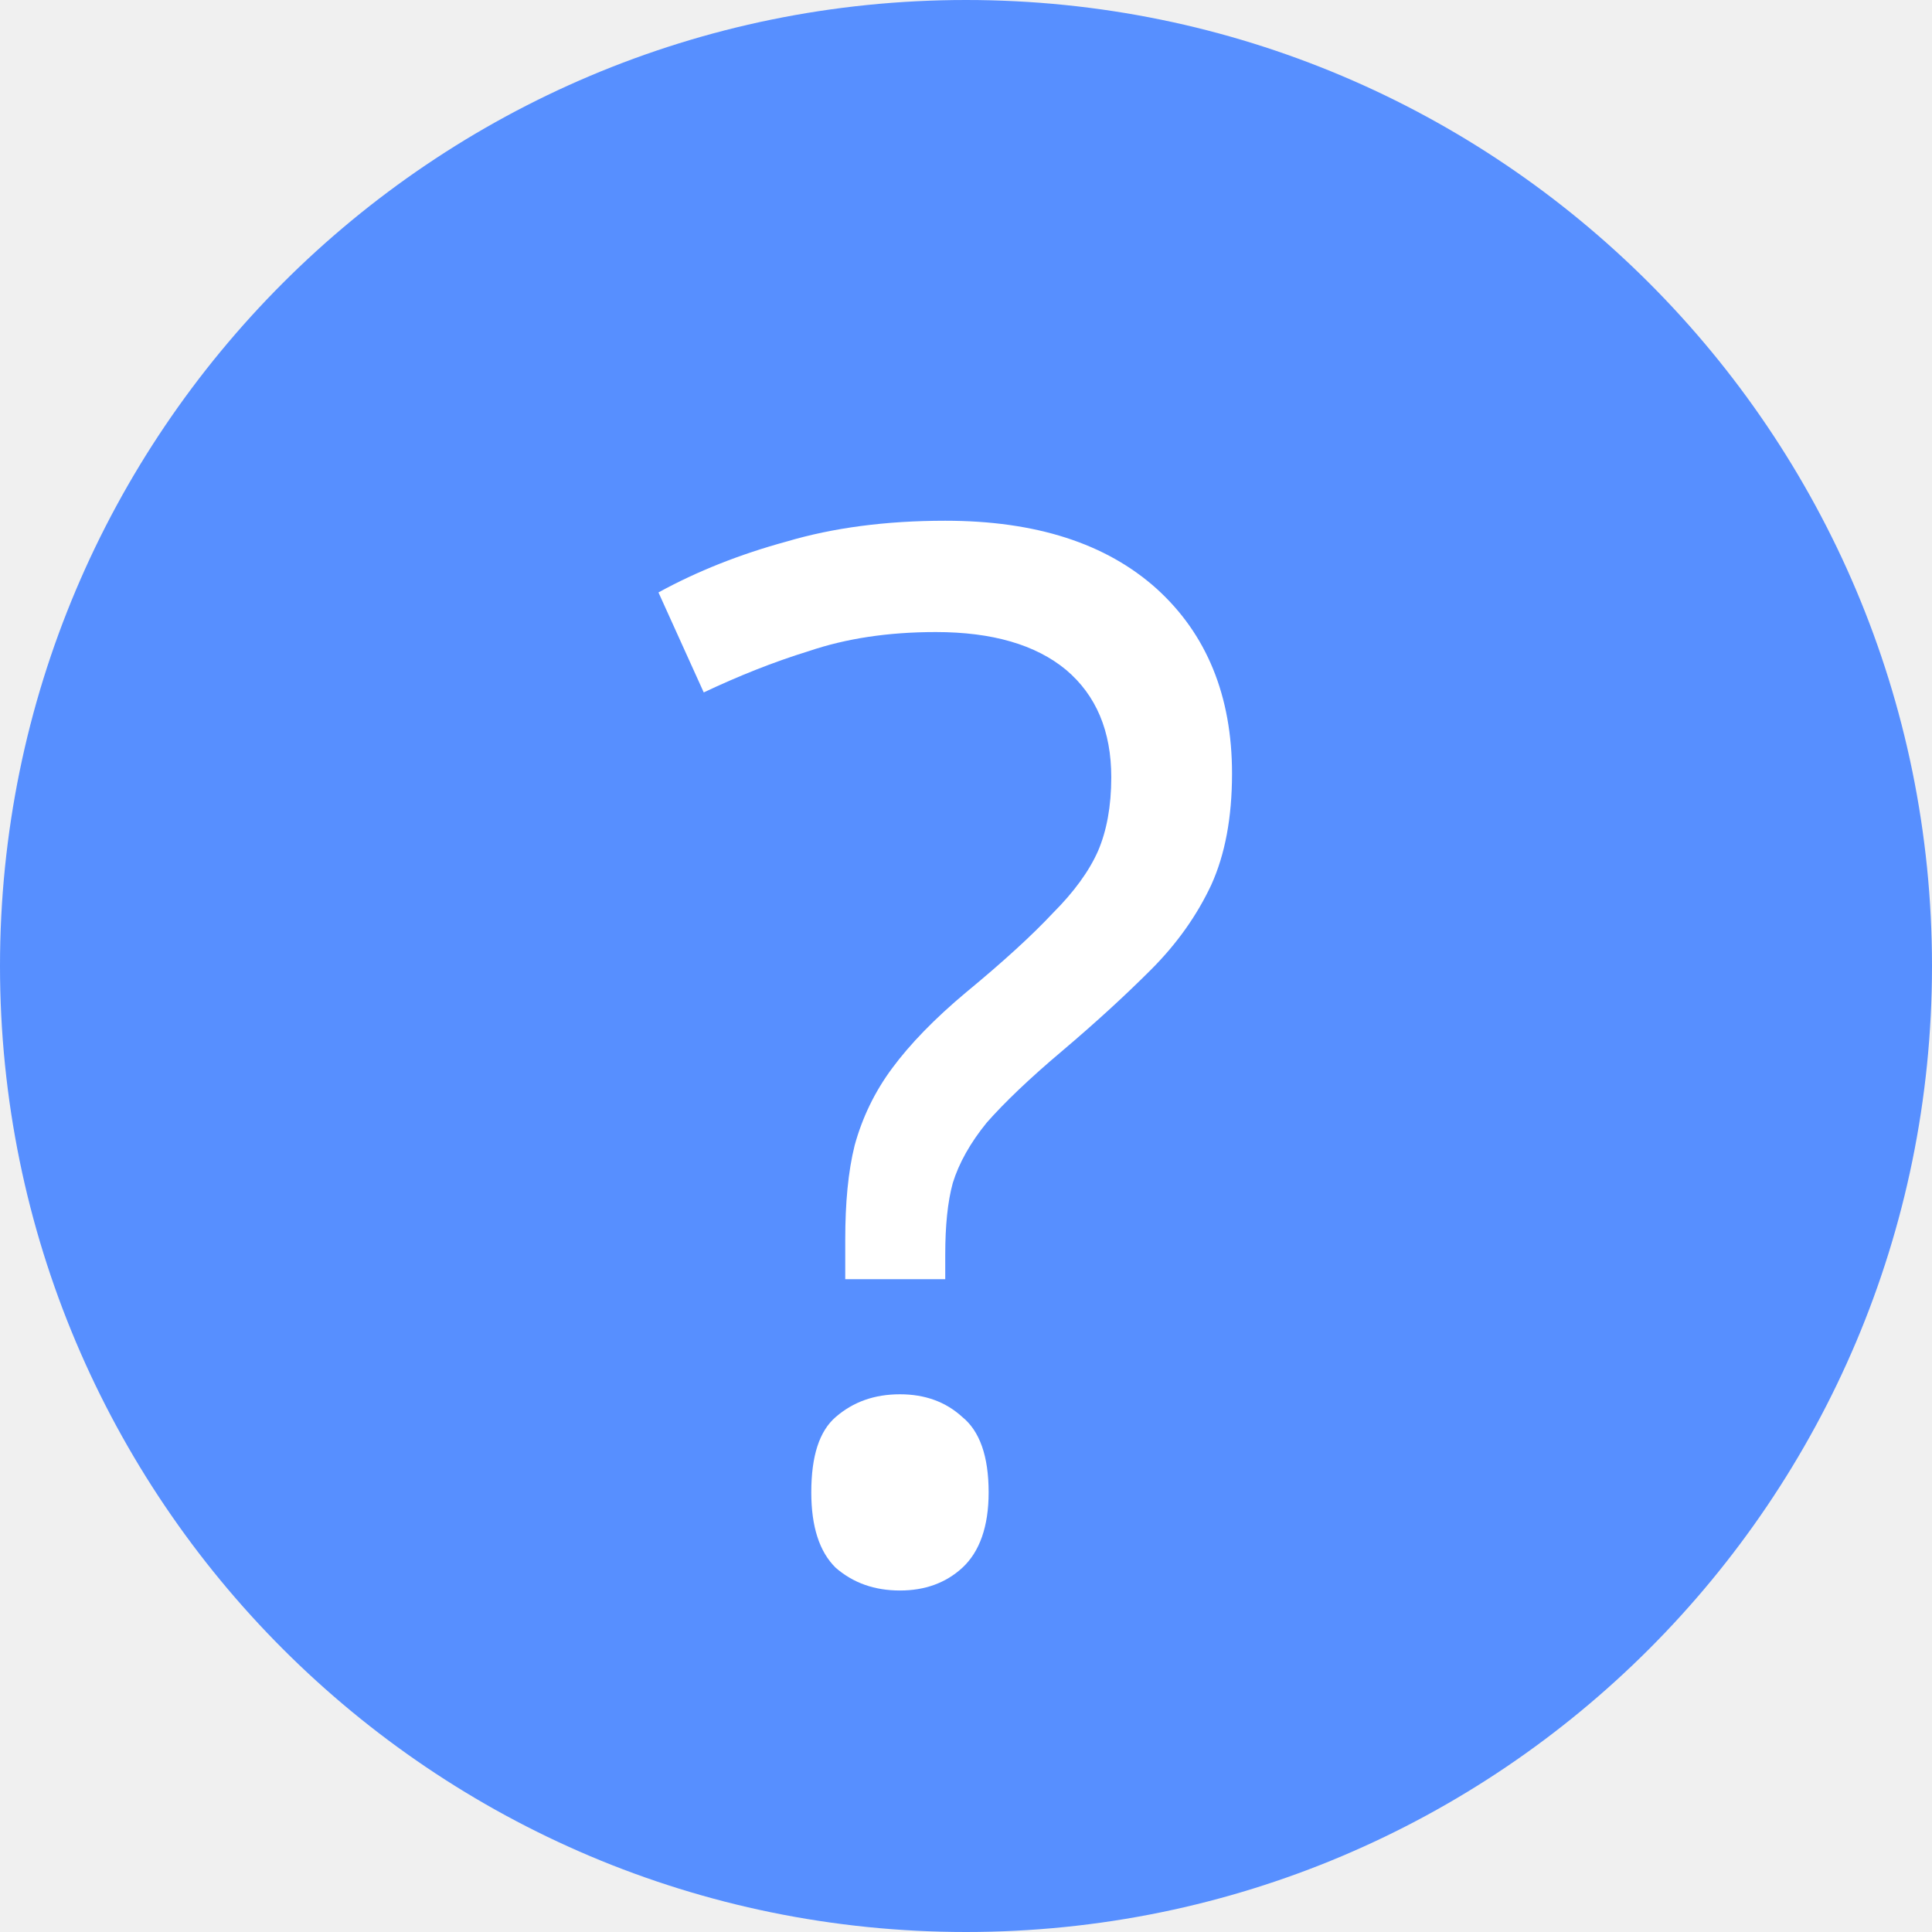
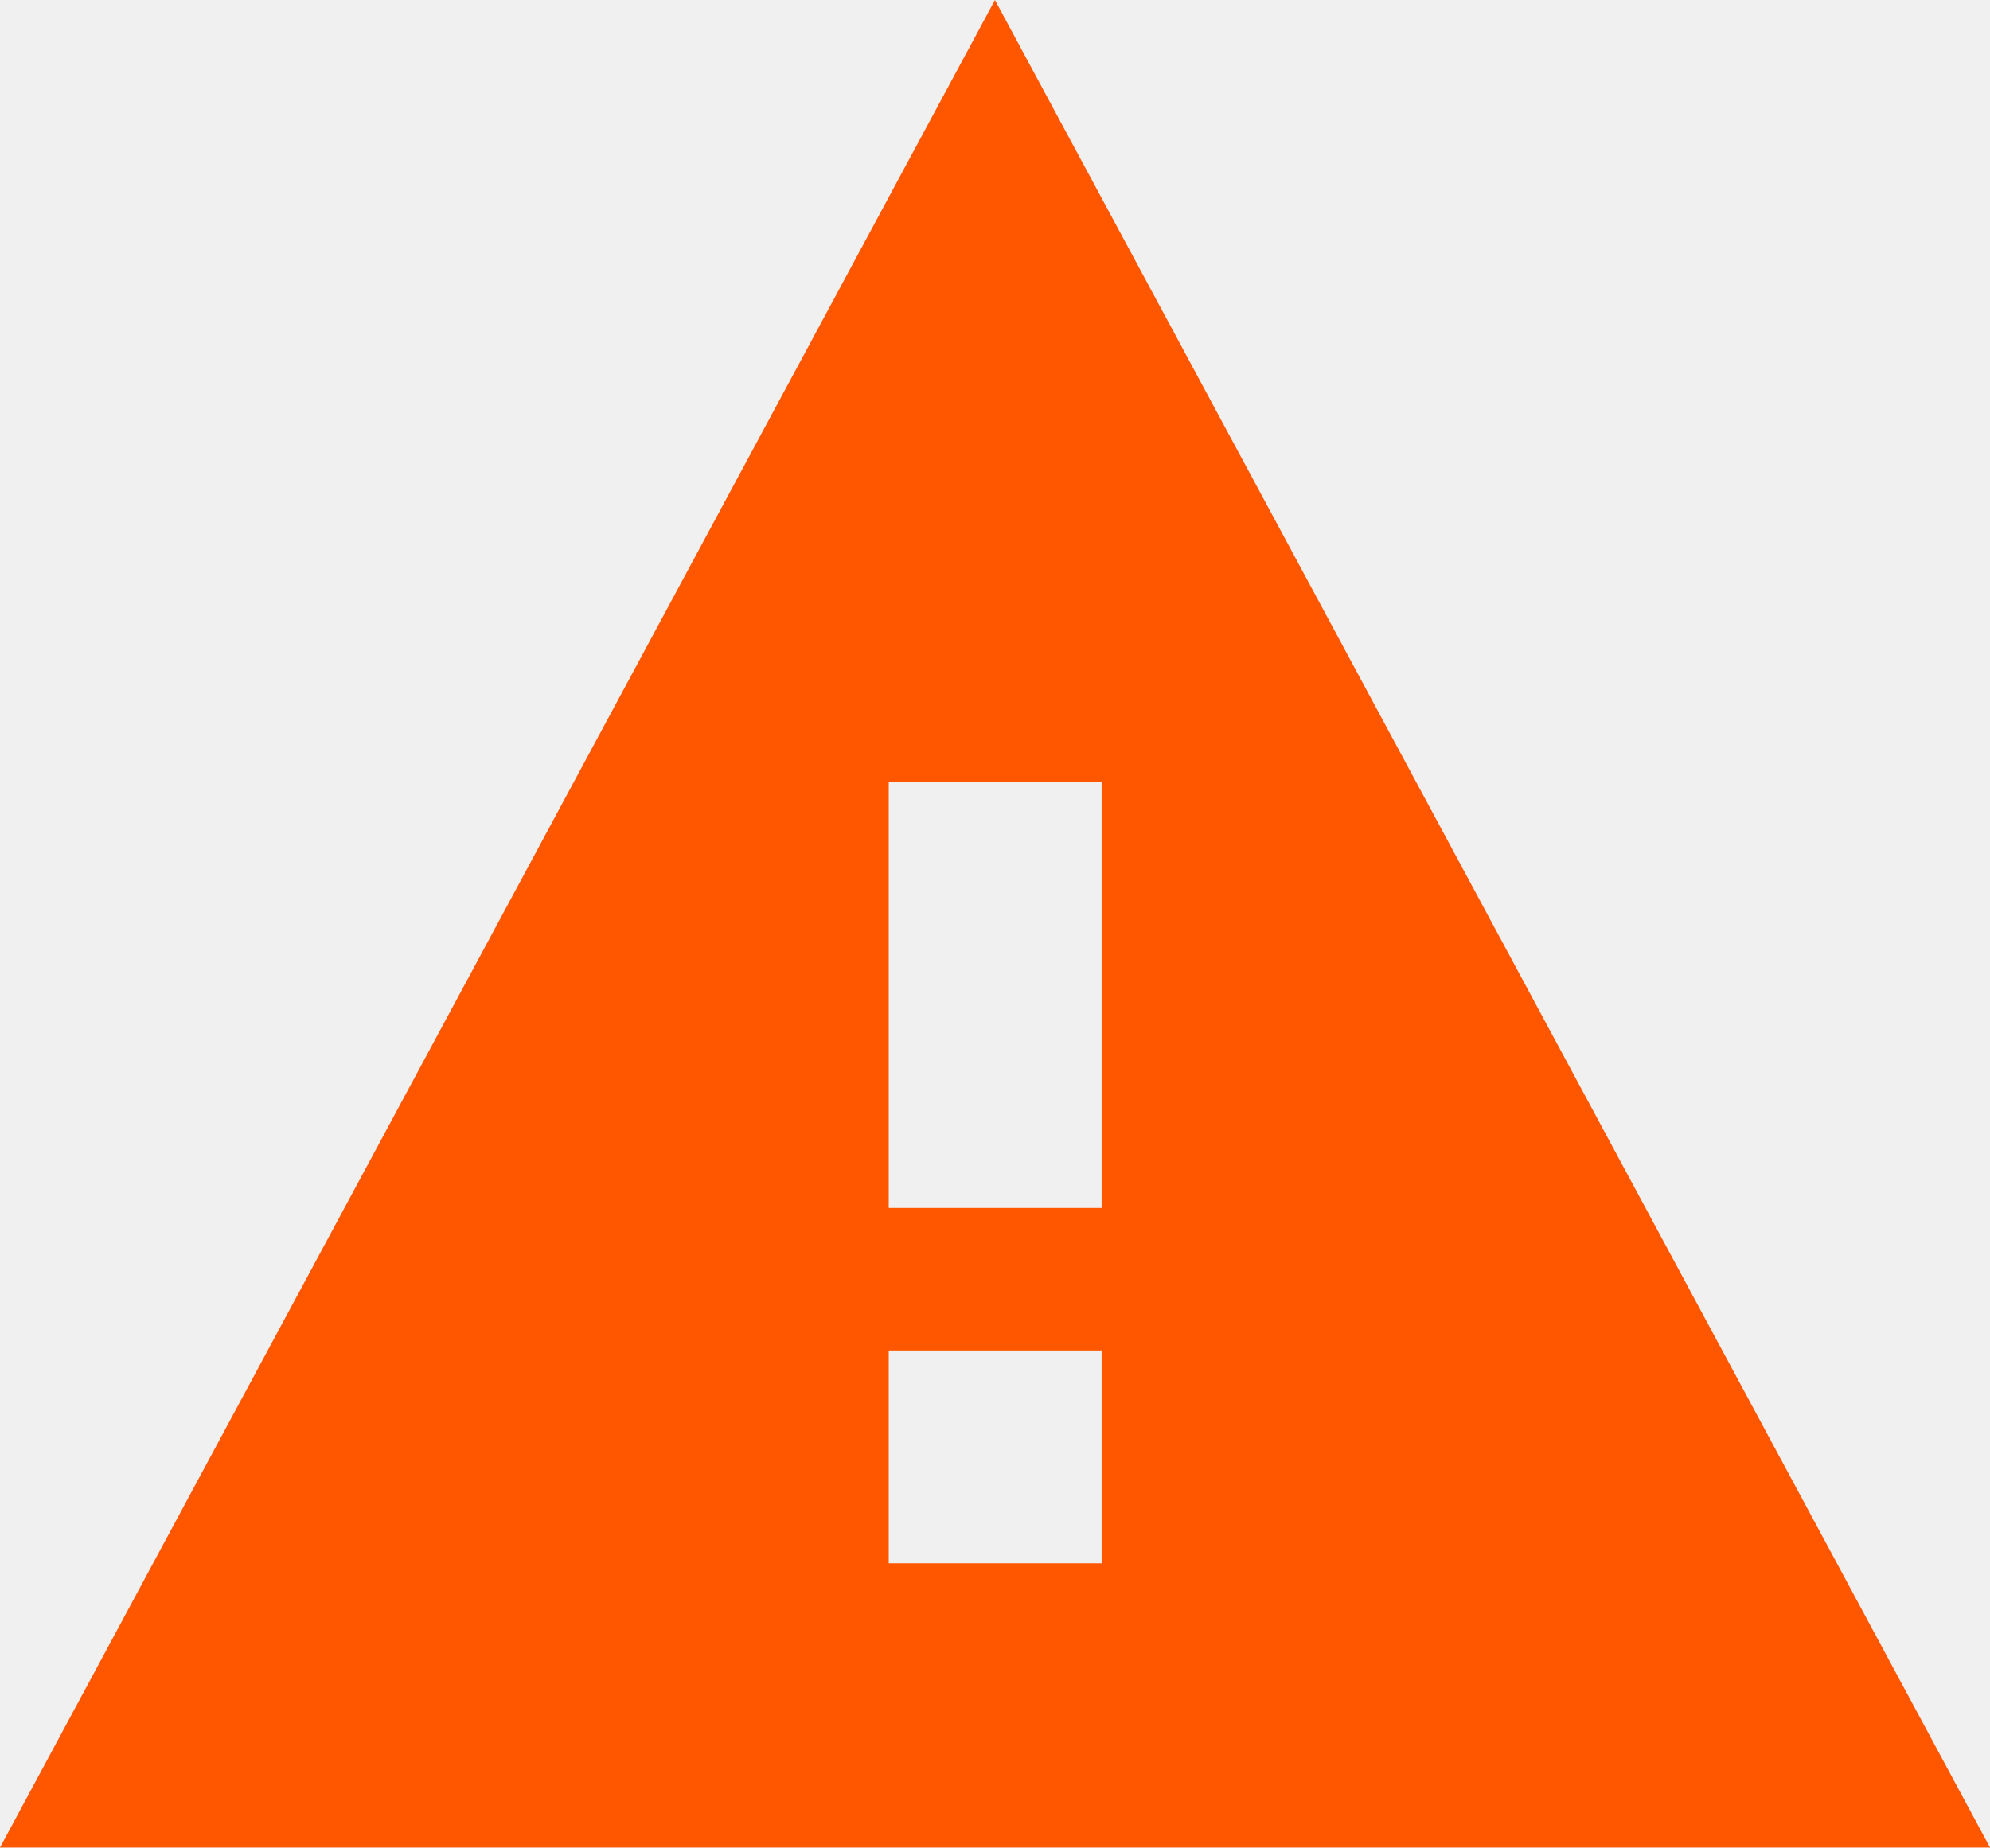
- <svg xmlns="http://www.w3.org/2000/svg" width="16" height="16" viewBox="0 0 16 16">
-   <g id="그룹_305" data-name="그룹 305" transform="translate(-159 2734)">
-     <circle id="타원_87" data-name="타원 87" cx="8" cy="8" r="8" transform="translate(159 -2734)" fill="#578fff" />
-     <text id="_" data-name="?" transform="translate(167 -2721)" fill="#fff" font-size="12" font-family="SegoeUI, Segoe UI">
-       <tspan x="-2.689" y="0">?</tspan>
-     </text>
-   </g>
+ <svg xmlns="http://www.w3.org/2000/svg" width="17.761" height="16.492" viewBox="0 0 17.761 16.492">
+   <path id="Icon_ionic-md-warning" data-name="Icon ionic-md-warning" d="M2.25,19.867H20.011L11.13,3.375Zm9.832-2.537h-1.9v-1.9h1.9Zm0-3.172h-1.9V10.353h1.9Z" transform="translate(-2.25 -3.375)" fill="#ff5700" />
</svg>
